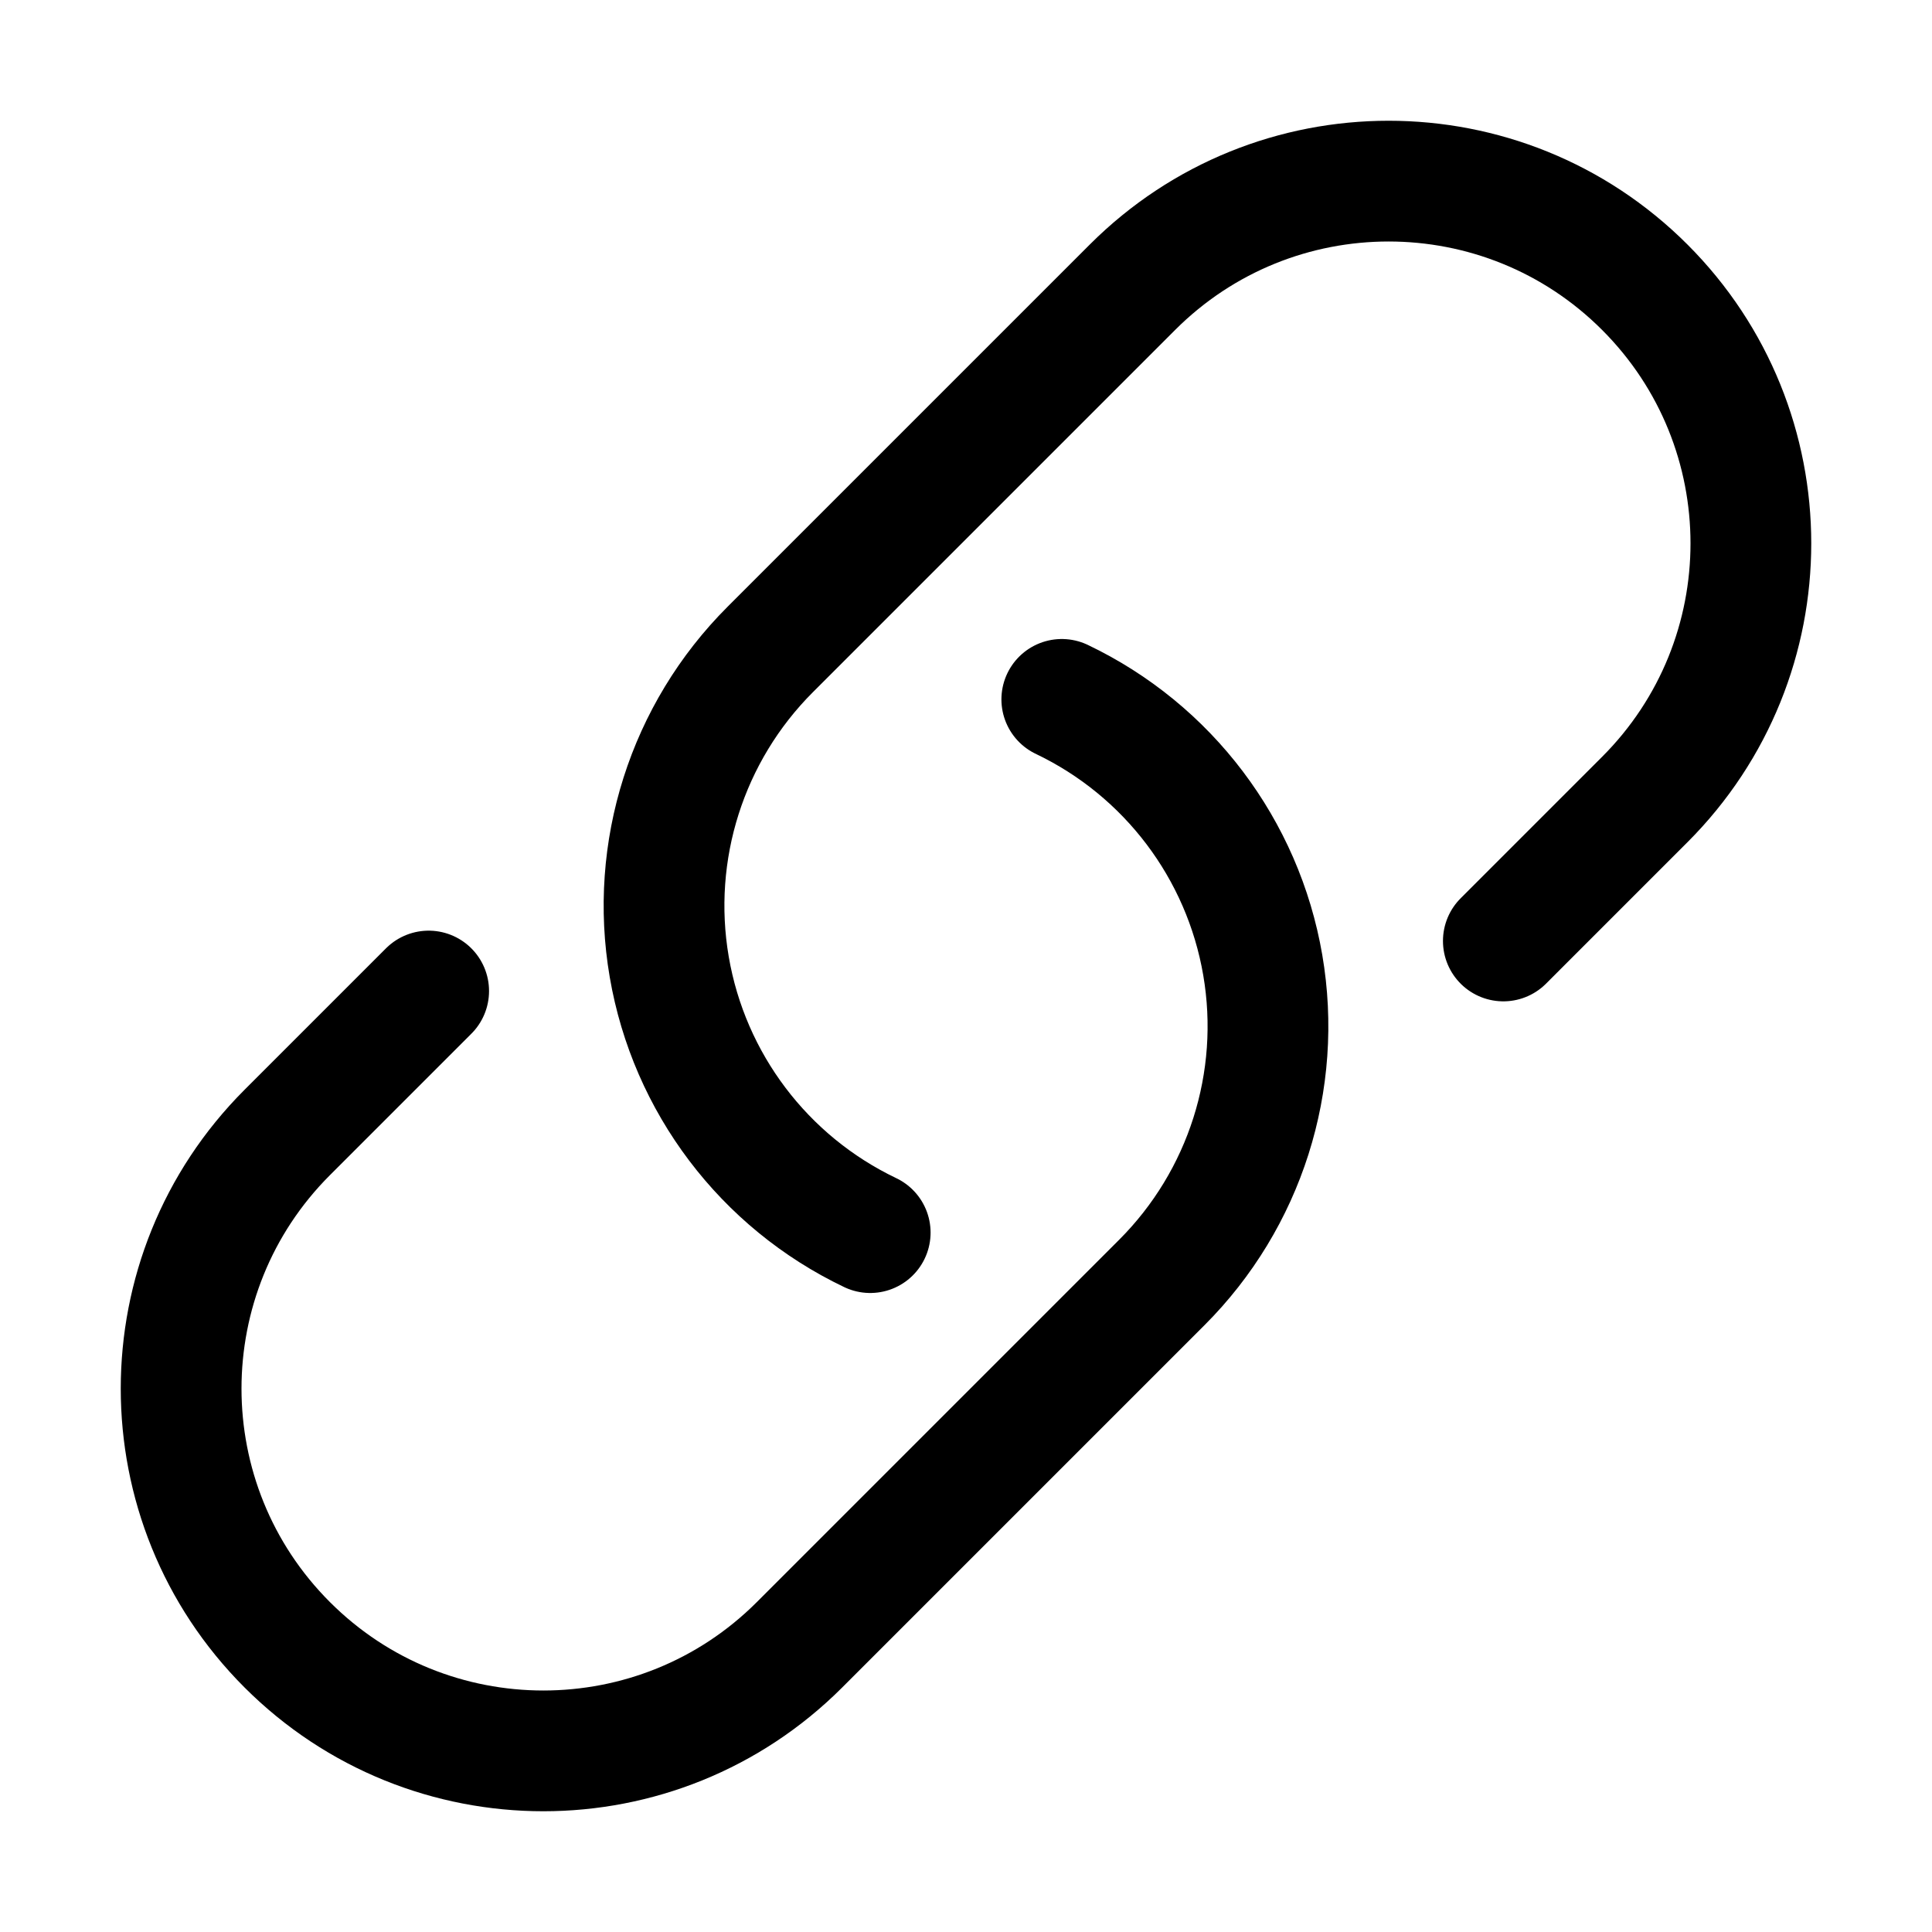
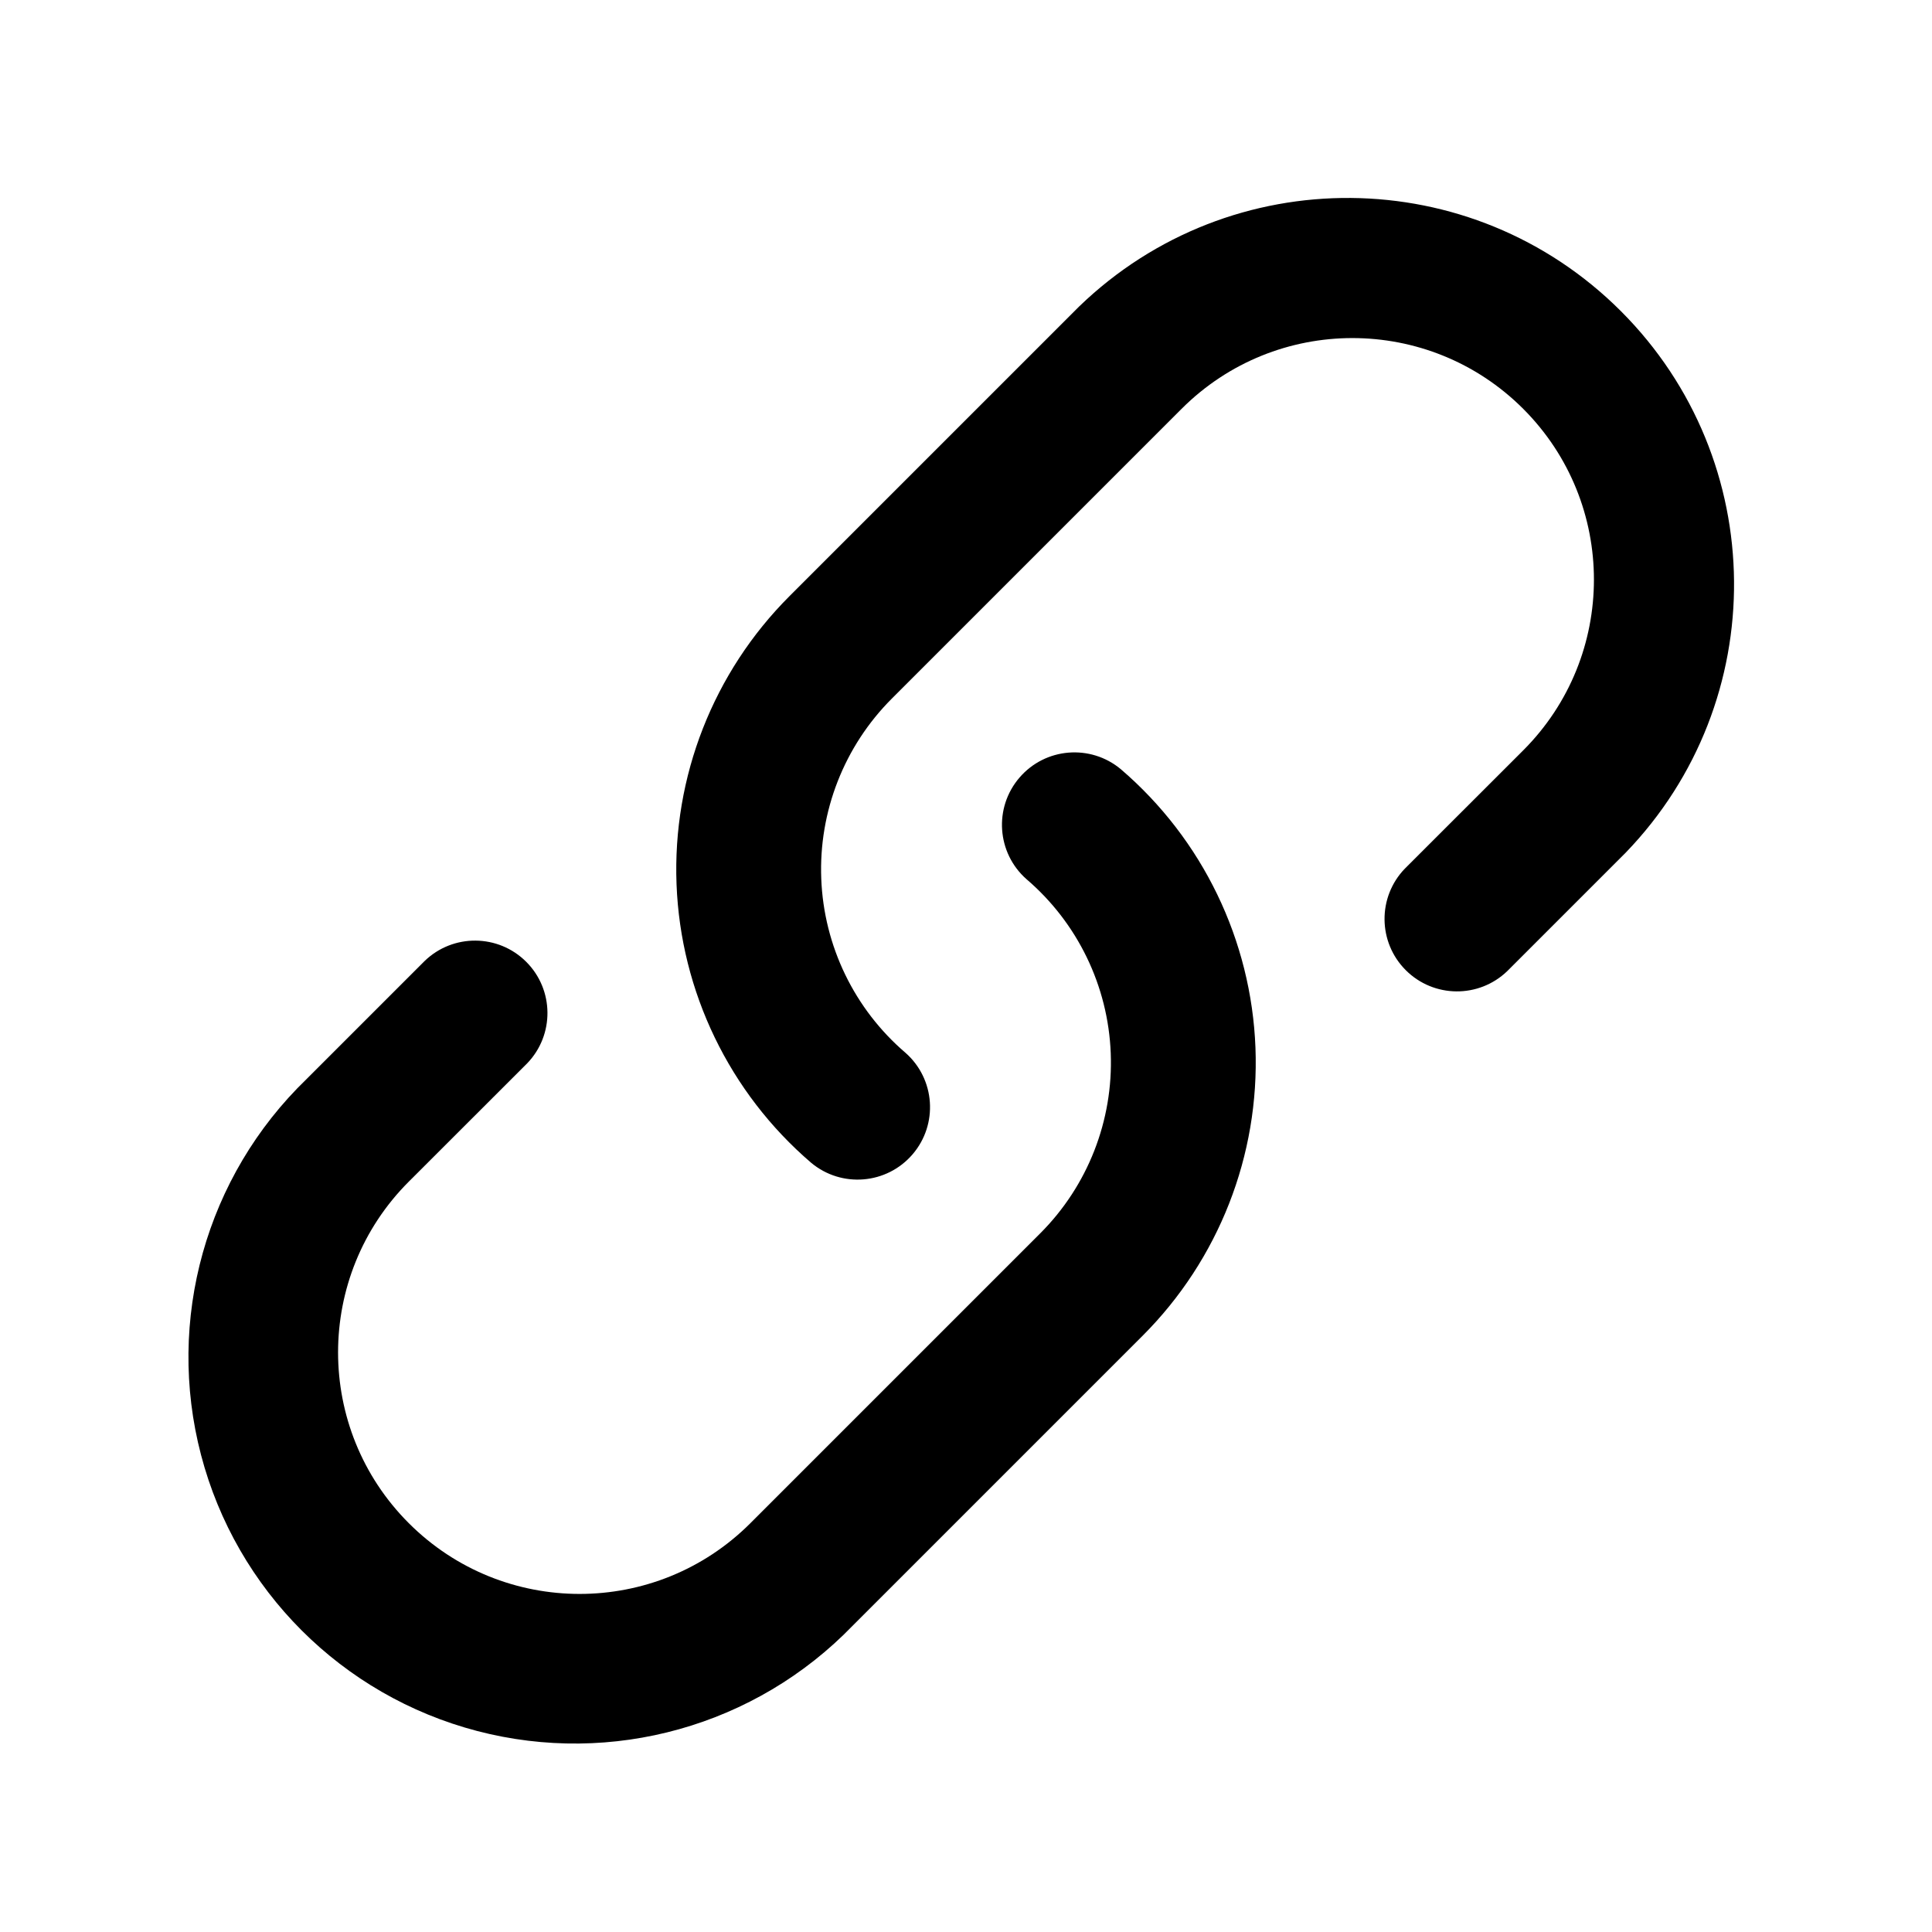
- <svg xmlns="http://www.w3.org/2000/svg" fill="none" viewBox="0 0 24 24" stroke-width="1.5" stroke="currentColor" class="size-6">
-   <path stroke-linecap="round" stroke-linejoin="round" d="M13.19 8.688a4.5 4.5 0 0 1 1.242 7.244l-4.5 4.5a4.5 4.5 0 0 1-6.364-6.364l1.757-1.757m13.35-.622 1.757-1.757a4.5 4.5 0 0 0-6.364-6.364l-4.5 4.5a4.5 4.5 0 0 0 1.242 7.244" />
+ <svg xmlns="http://www.w3.org/2000/svg" viewBox="0 0 20 20" fill="currentColor" class="size-5">
+   <path d="M12.232 4.232a2.5 2.5 0 0 1 3.536 3.536l-1.225 1.224a.75.75 0 0 0 1.061 1.06l1.224-1.224a4 4 0 0 0-5.656-5.656l-3 3a4 4 0 0 0 .225 5.865.75.75 0 0 0 .977-1.138 2.5 2.5 0 0 1-.142-3.667l3-3Z" />
+   <path d="M11.603 7.963a.75.75 0 0 0-.977 1.138 2.5 2.5 0 0 1 .142 3.667l-3 3a2.5 2.5 0 0 1-3.536-3.536l1.225-1.224a.75.75 0 0 0-1.061-1.06l-1.224 1.224a4 4 0 1 0 5.656 5.656l3-3a4 4 0 0 0-.225-5.865Z" />
</svg>
